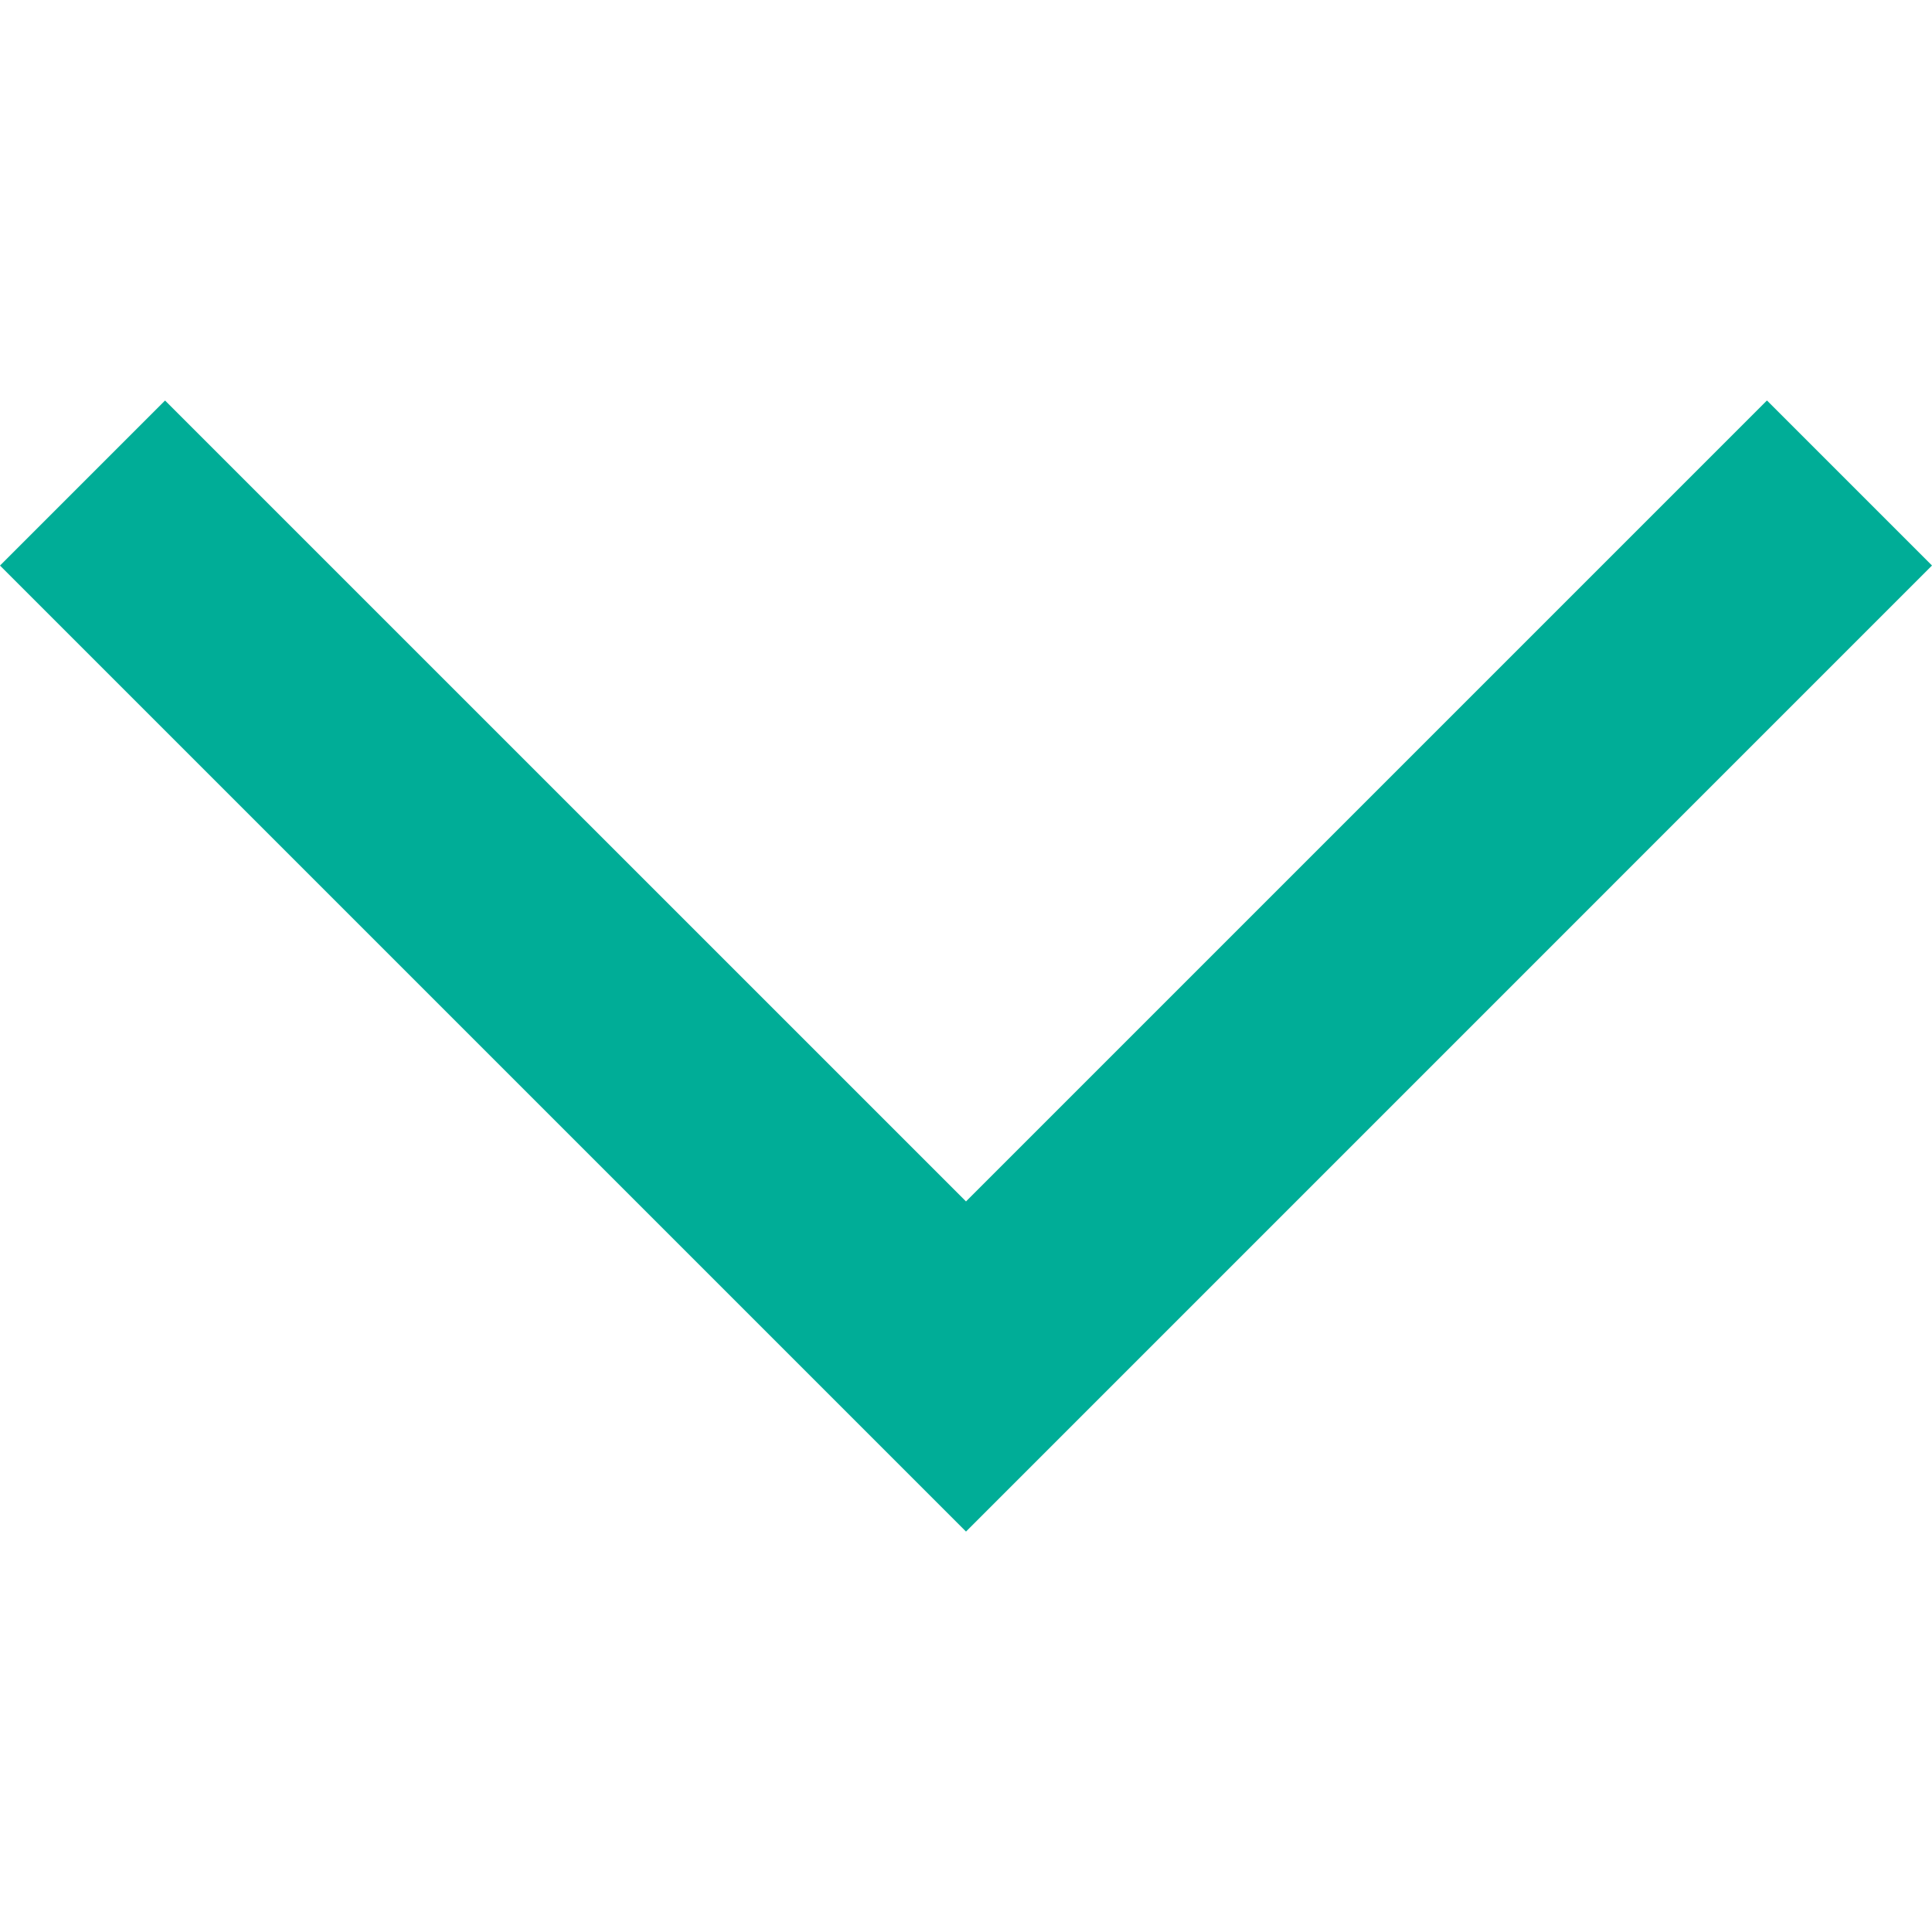
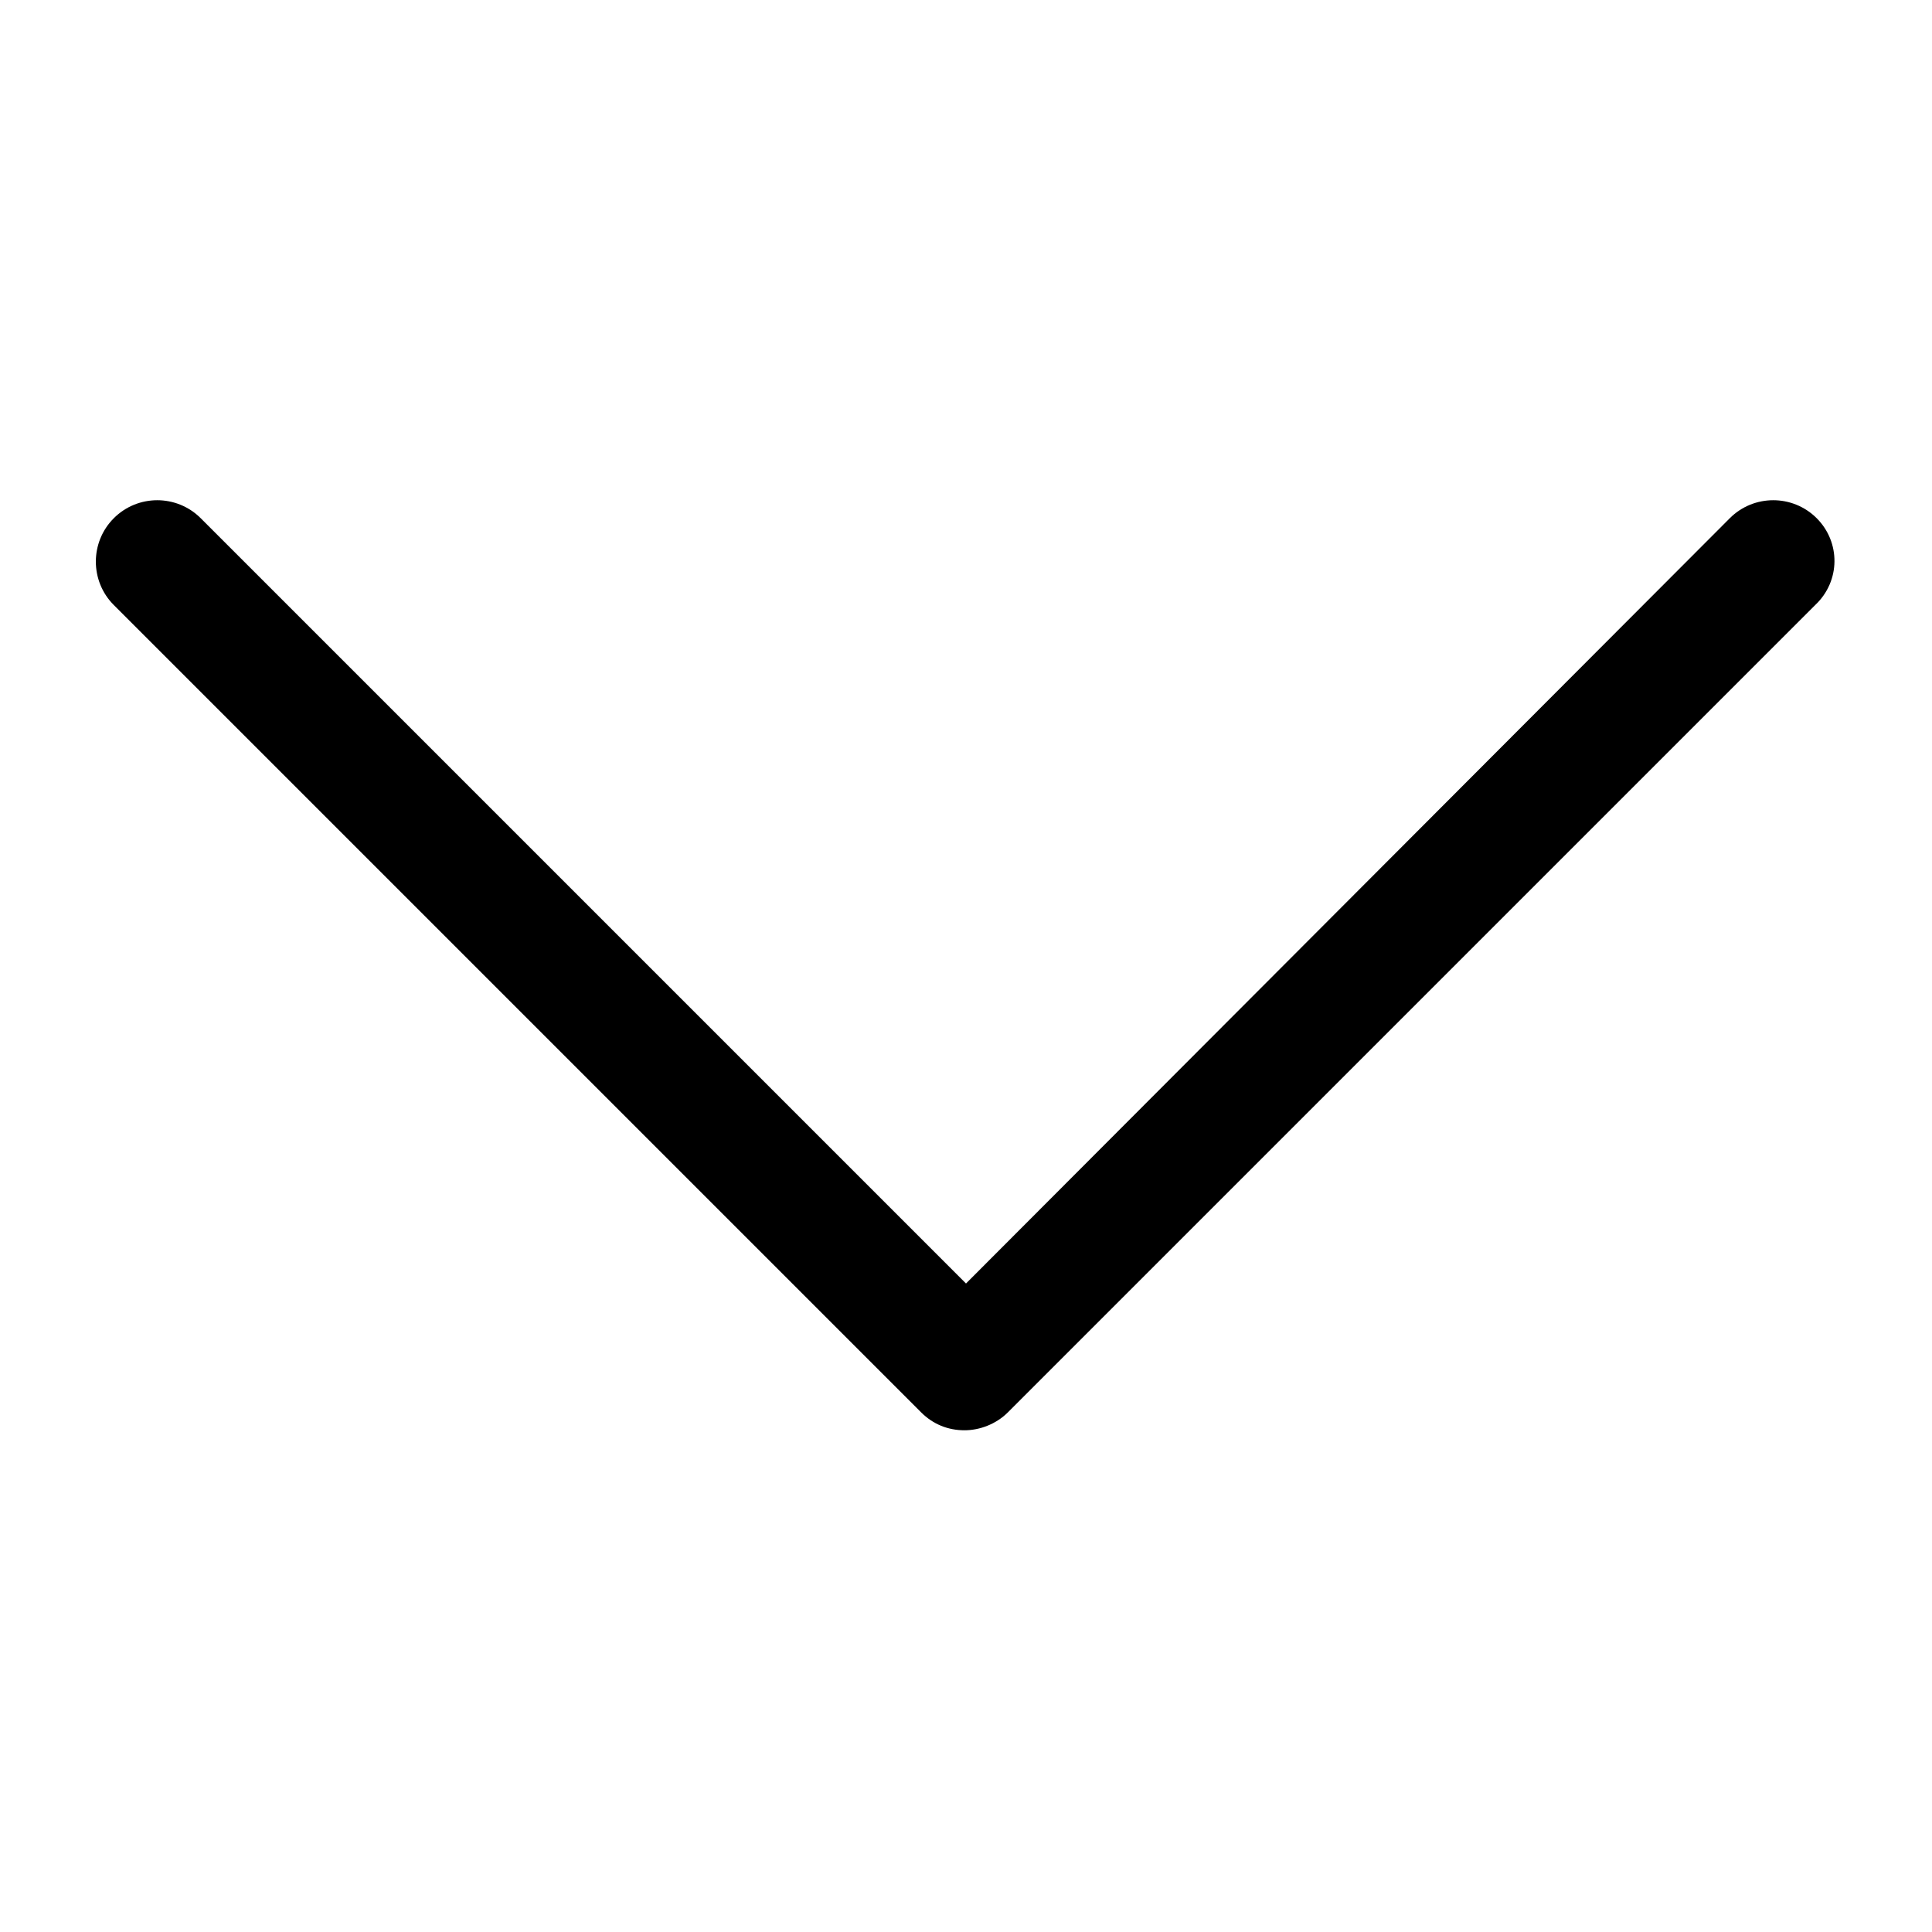
- <svg xmlns="http://www.w3.org/2000/svg" version="1.1" id="Capa_1" x="0px" y="0px" viewBox="0 0 49.656 49.656" style="enable-background:new 0 0 49.656 49.656;" xml:space="preserve">
+ <svg xmlns="http://www.w3.org/2000/svg" version="1.1" viewBox="0 0 129 129" enable-background="new 0 0 129 129">
  <g>
-     <polygon style="fill:#00AD97;" points="1.414,14.535 4.242,11.707 24.828,32.292 45.414,11.707 48.242,14.535 24.828,37.95  " />
-     <path style="fill:#00AD97;" d="M24.828,39.364L0,14.536l4.242-4.242l20.586,20.585l20.586-20.586l4.242,4.242L24.828,39.364z    M2.828,14.536l22,22l22-22.001l-1.414-1.414L24.828,33.707L4.242,13.122L2.828,14.536z" />
+     <path d="m121.3,34.6c-1.6-1.6-4.2-1.6-5.8,0l-51,51.1-51.1-51.1c-1.6-1.6-4.2-1.6-5.8,0-1.6,1.6-1.6,4.2 0,5.8l53.9,53.9c0.8,0.8 1.8,1.2 2.9,1.2 1,0 2.1-0.4 2.9-1.2l53.9-53.9c1.7-1.6 1.7-4.2 0.1-5.8z" />
  </g>
-   <g>
- </g>
-   <g>
- </g>
-   <g>
- </g>
-   <g>
- </g>
-   <g>
- </g>
-   <g>
- </g>
-   <g>
- </g>
-   <g>
- </g>
-   <g>
- </g>
-   <g>
- </g>
-   <g>
- </g>
-   <g>
- </g>
-   <g>
- </g>
-   <g>
- </g>
-   <g>
- </g>
</svg>
